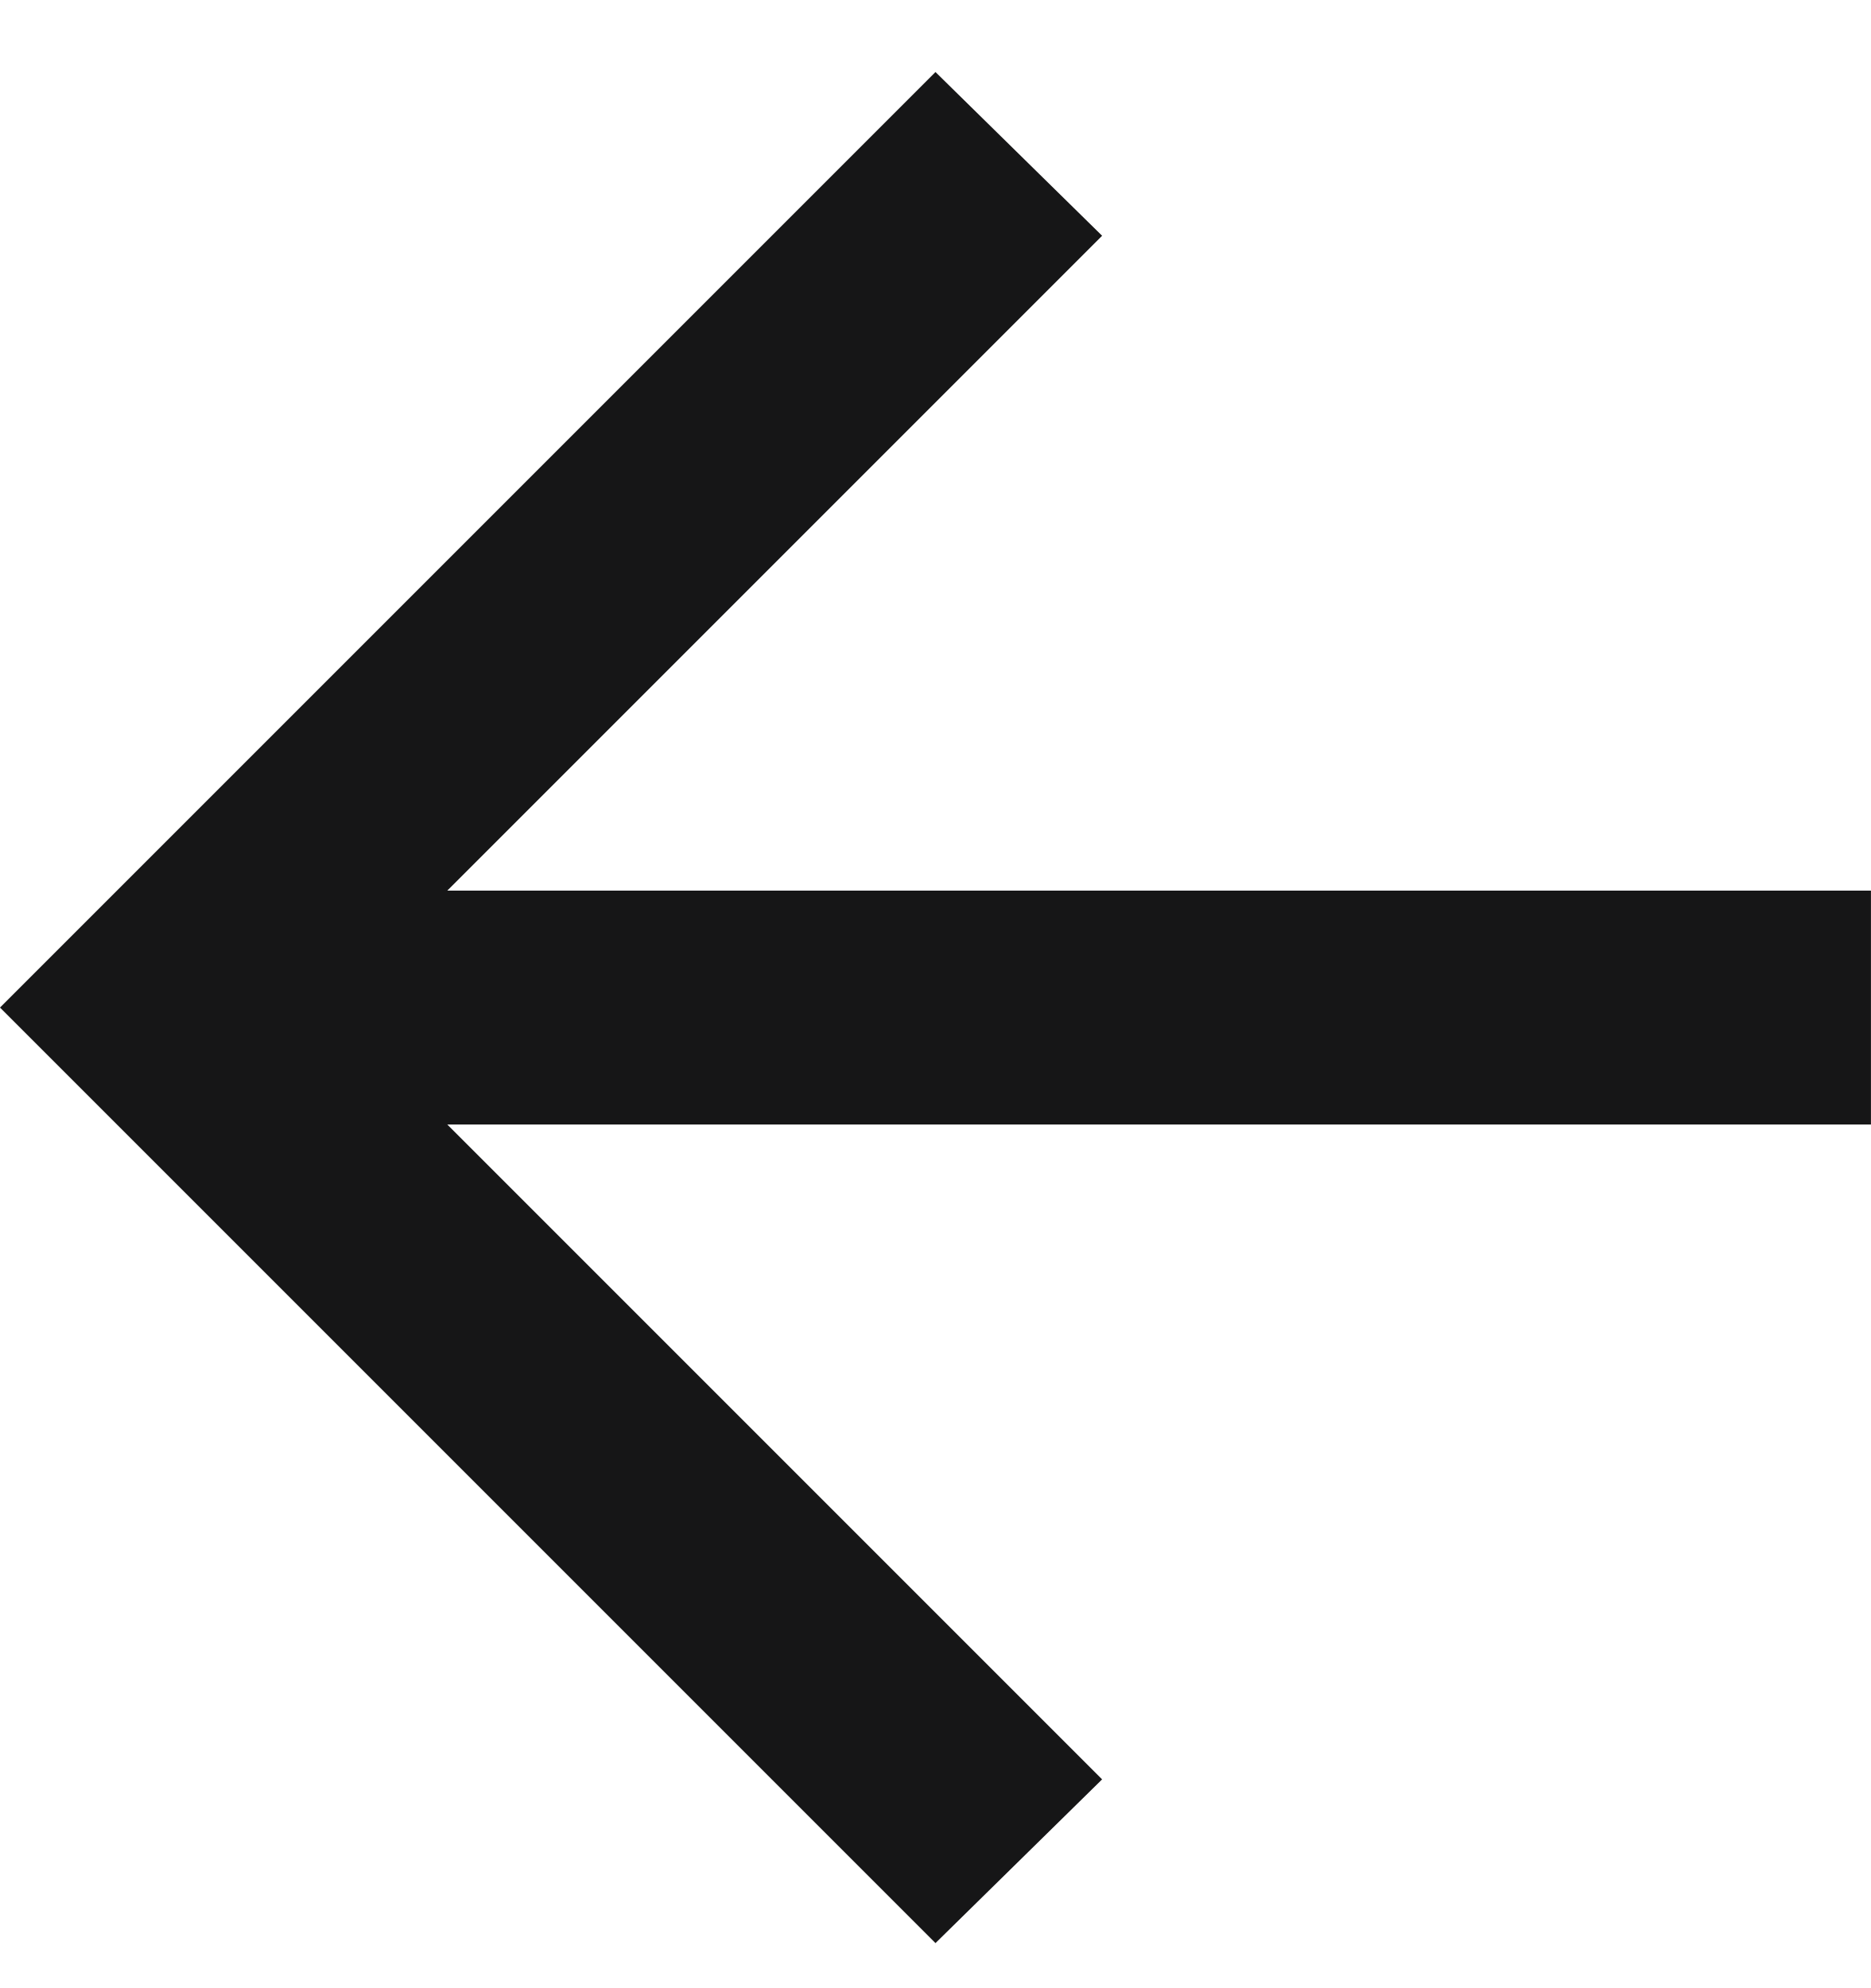
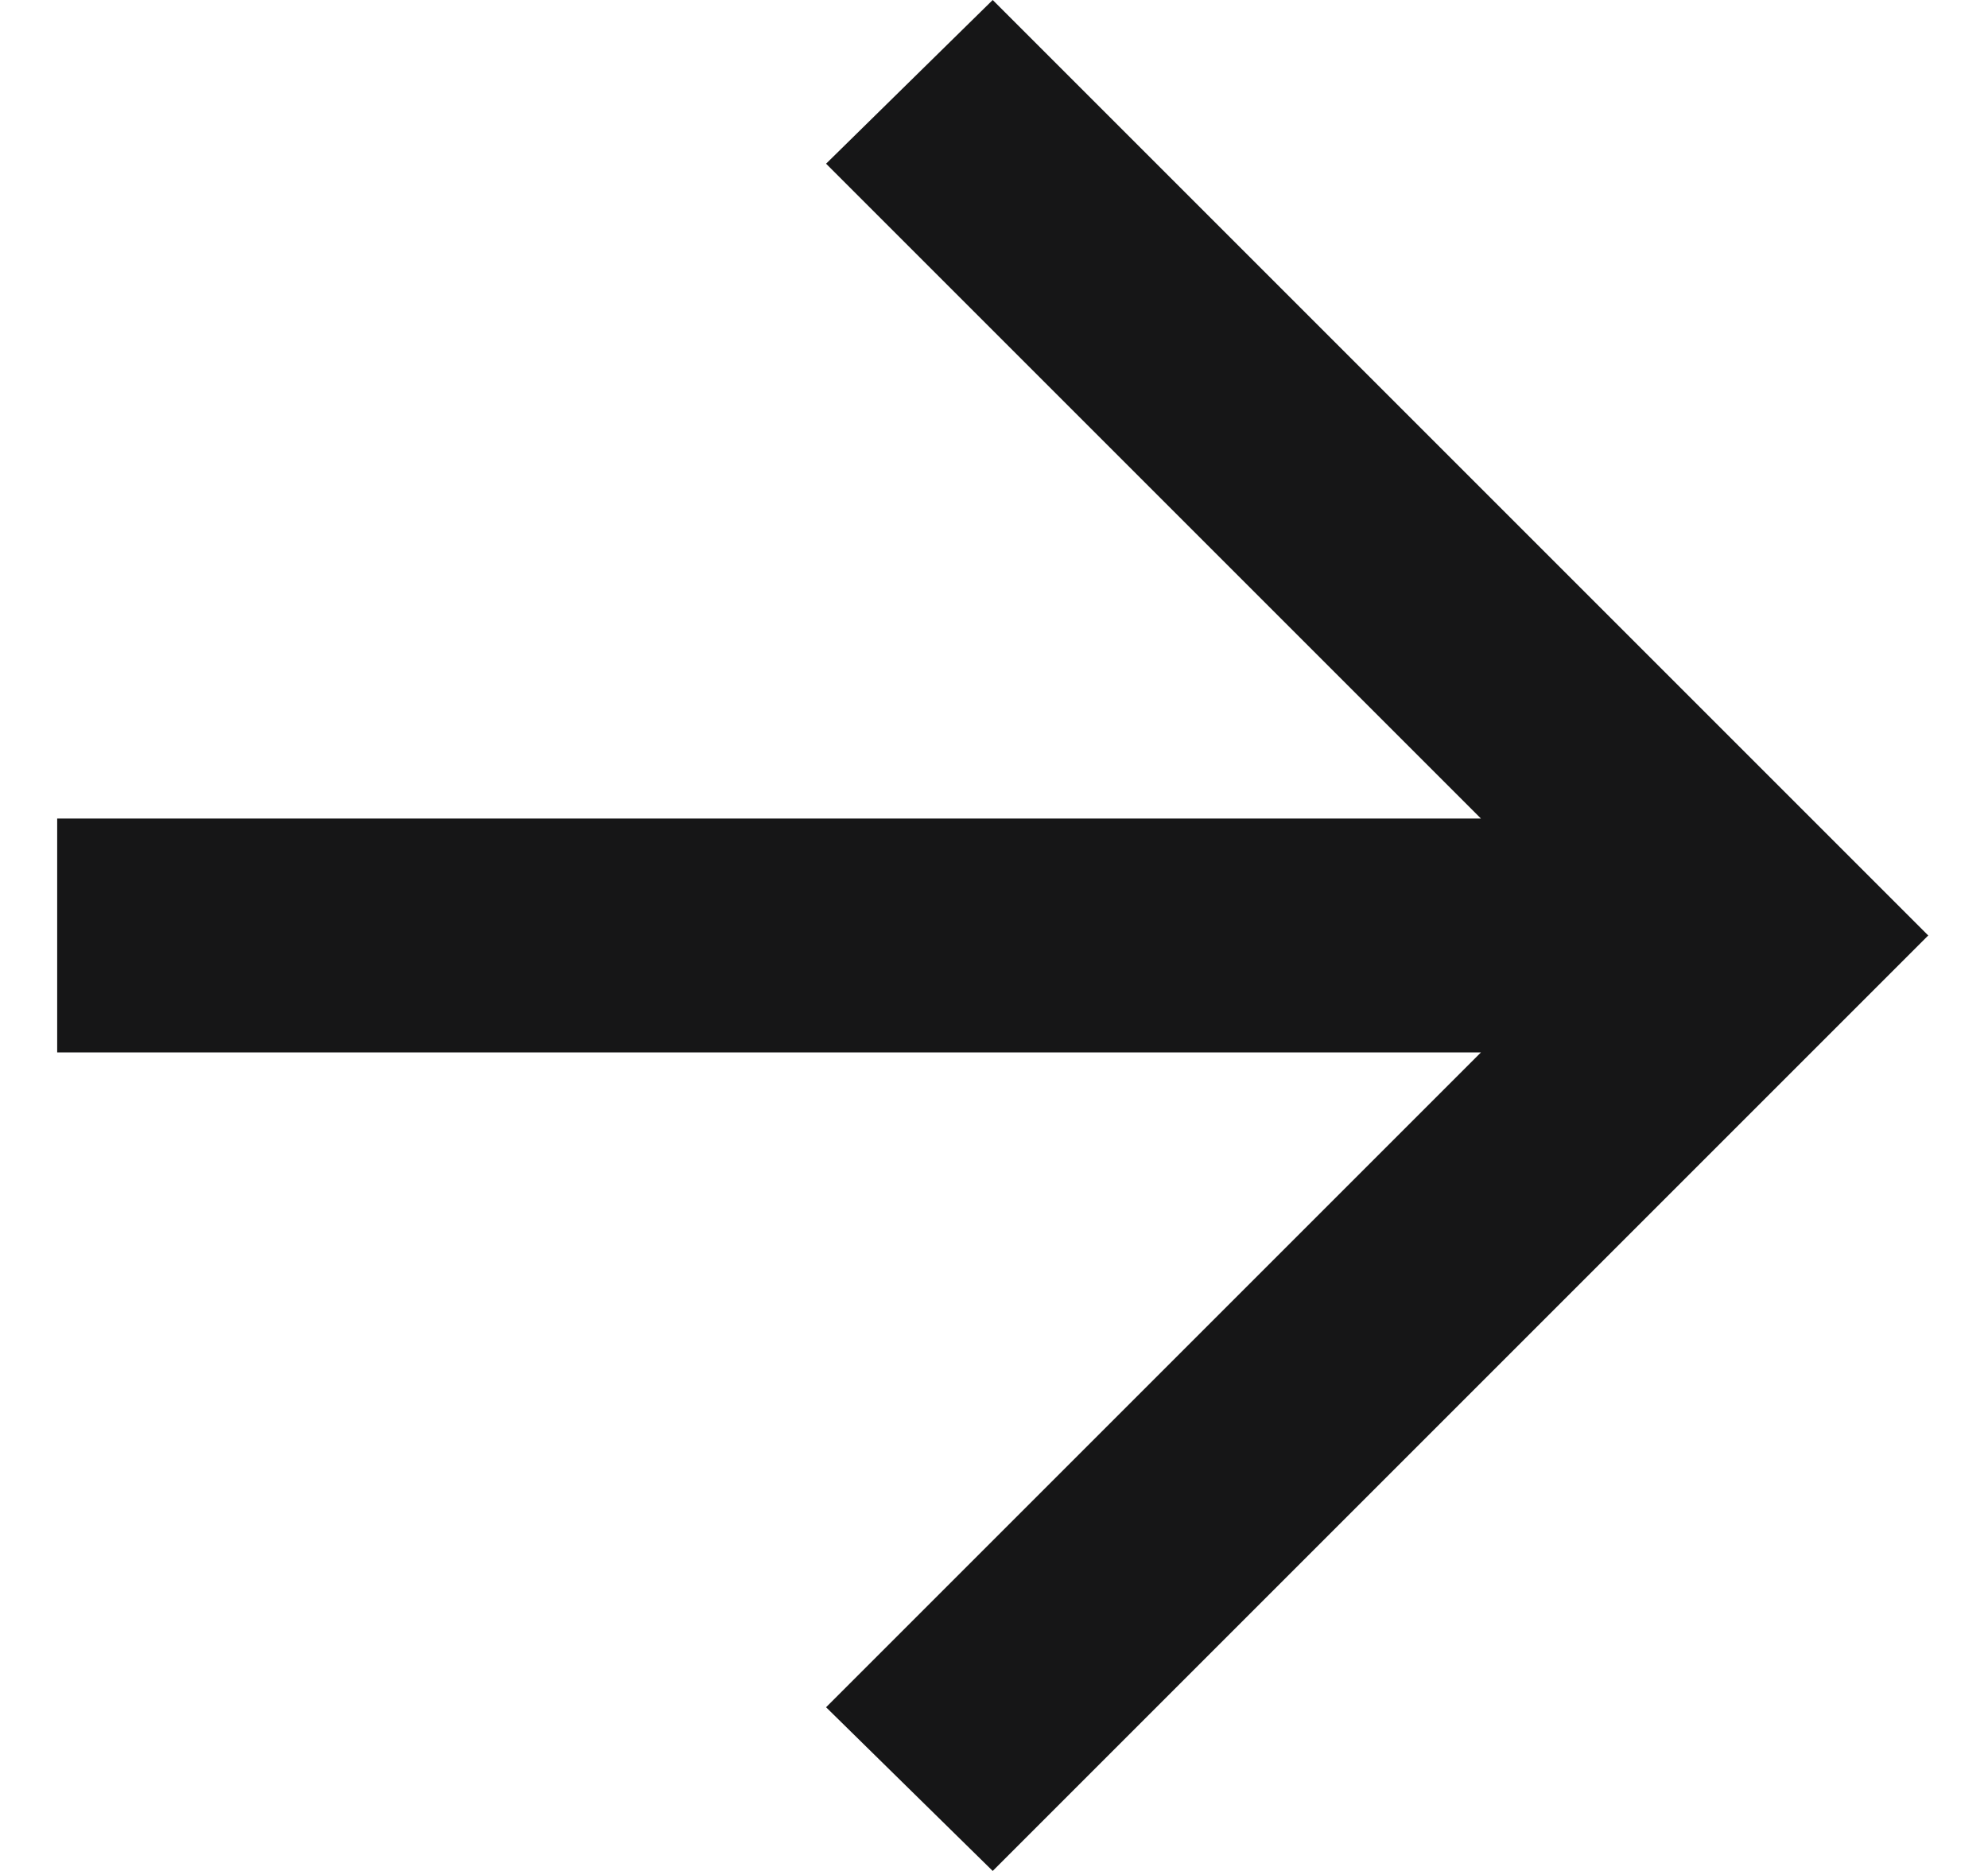
- <svg xmlns="http://www.w3.org/2000/svg" width="16" height="17" viewBox="0 0 16 17" fill="none">
-   <path d="M8 16.616L0 8.616L8 0.616L9.425 2.016L3.825 7.616L16 7.616V9.616H3.825L9.425 15.216L8 16.616Z" fill="#161617" />
+ <svg xmlns="http://www.w3.org/2000/svg" width="17" height="16" viewBox="0 0 17 16" fill="none">
+   <path d="M8.489 16L16.489 8L8.489 0L7.064 1.4L12.664 7H0.489V9H12.664L7.064 14.6L8.489 16Z" fill="#161617" />
</svg>
